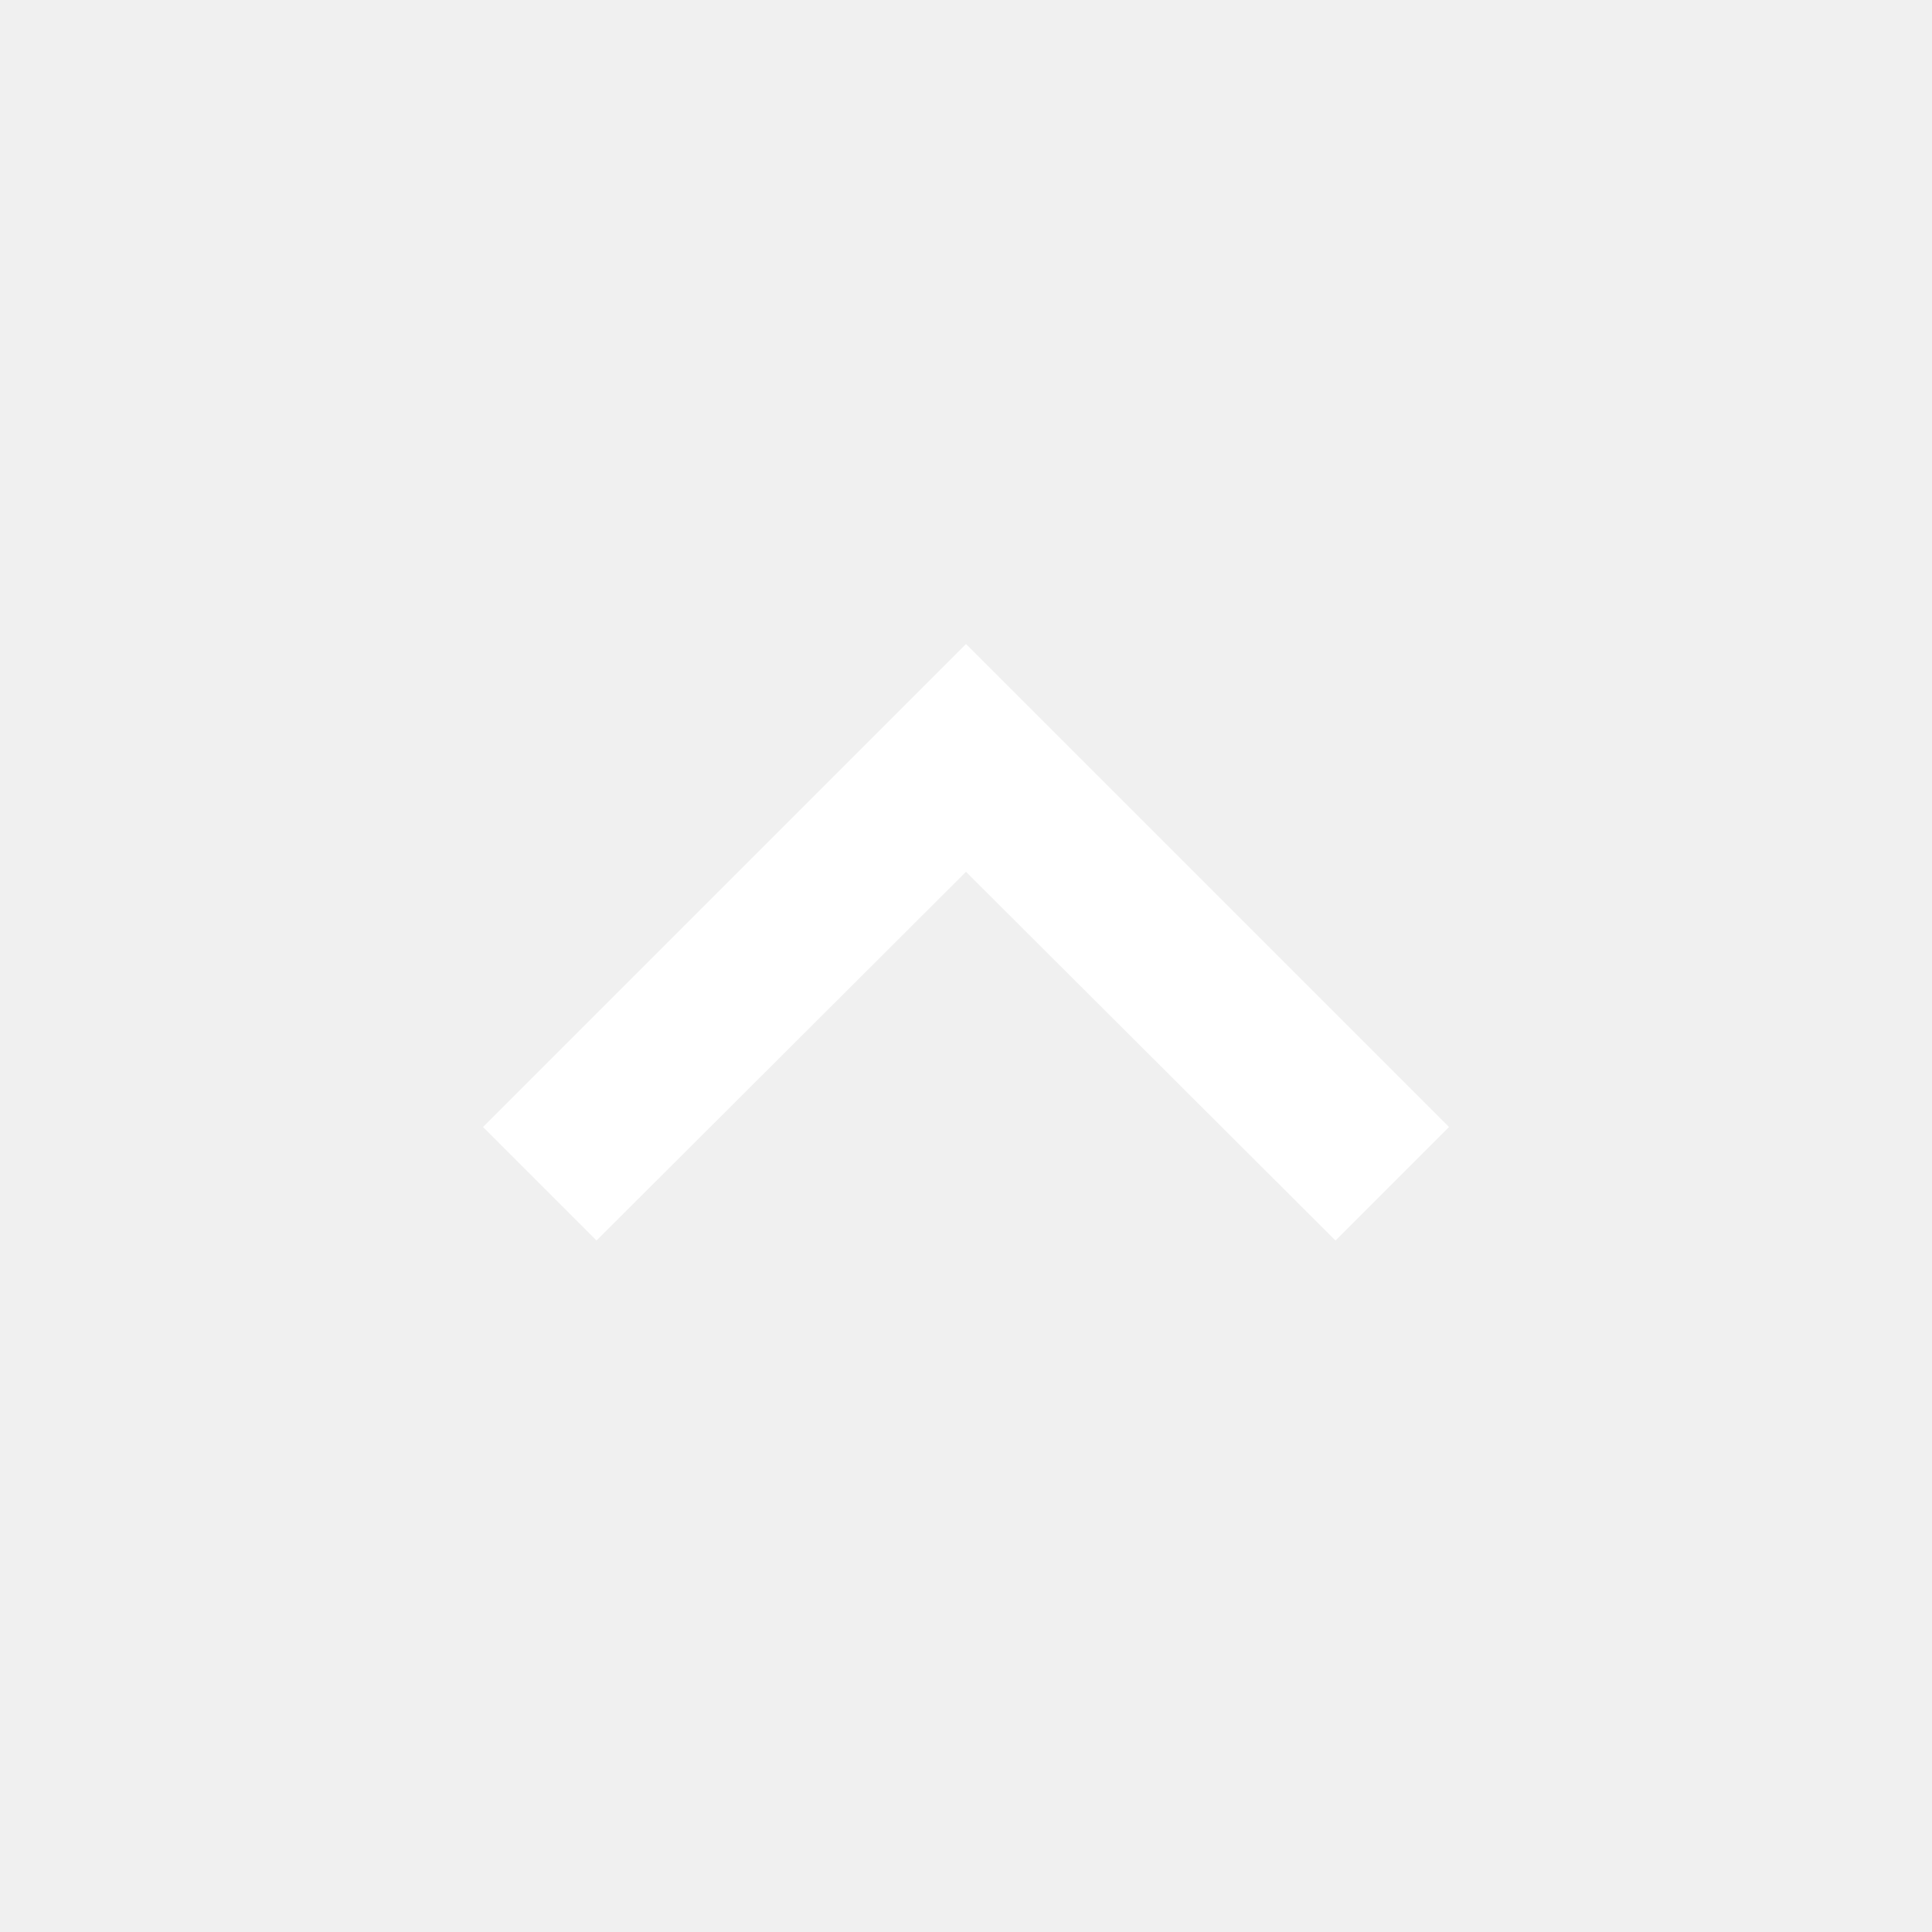
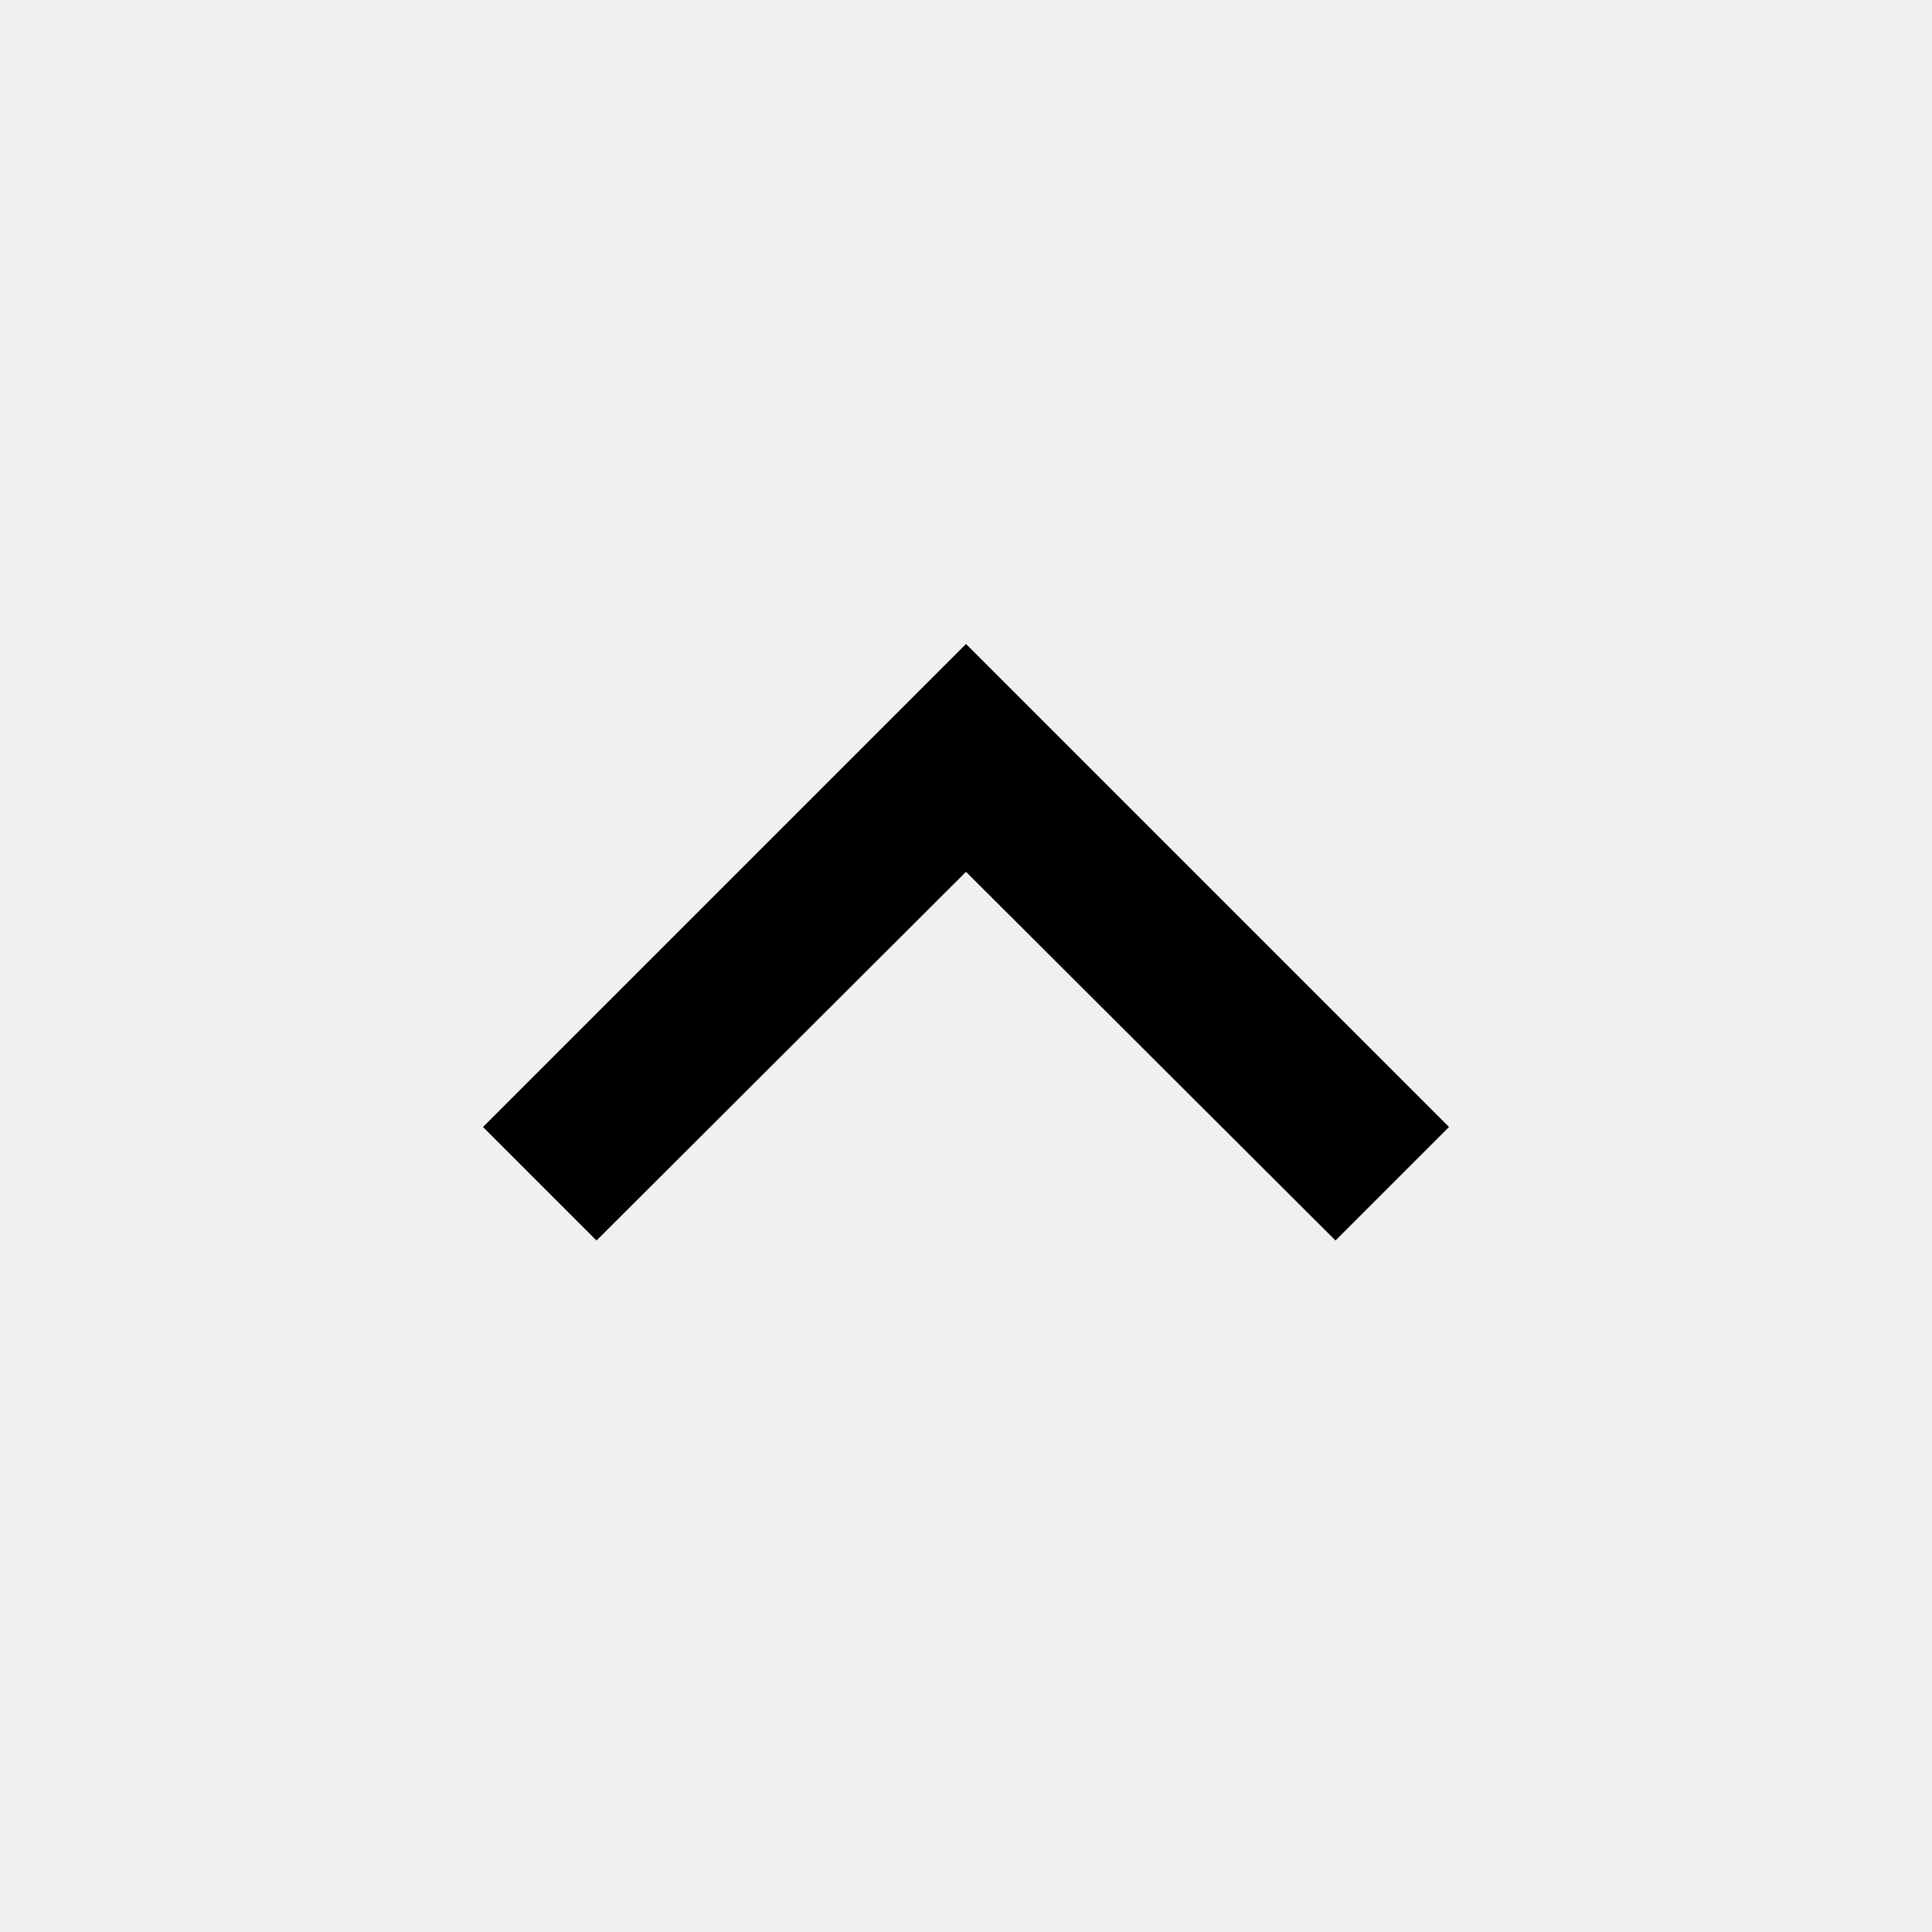
<svg xmlns="http://www.w3.org/2000/svg" aria-hidden="true" role="img" class="iconify iconify--ic" width="100%" height="100%" preserveAspectRatio="xMidYMid meet" viewBox="0 0 24 24">
-   <path fill="white" d="M7.41 15.41L12 10.83l4.59 4.58L18 14l-6-6l-6 6z" />
+   <path fill="currentColor" d="M7.41 15.41L12 10.83l4.59 4.58L18 14l-6-6l-6 6z" />
</svg>
